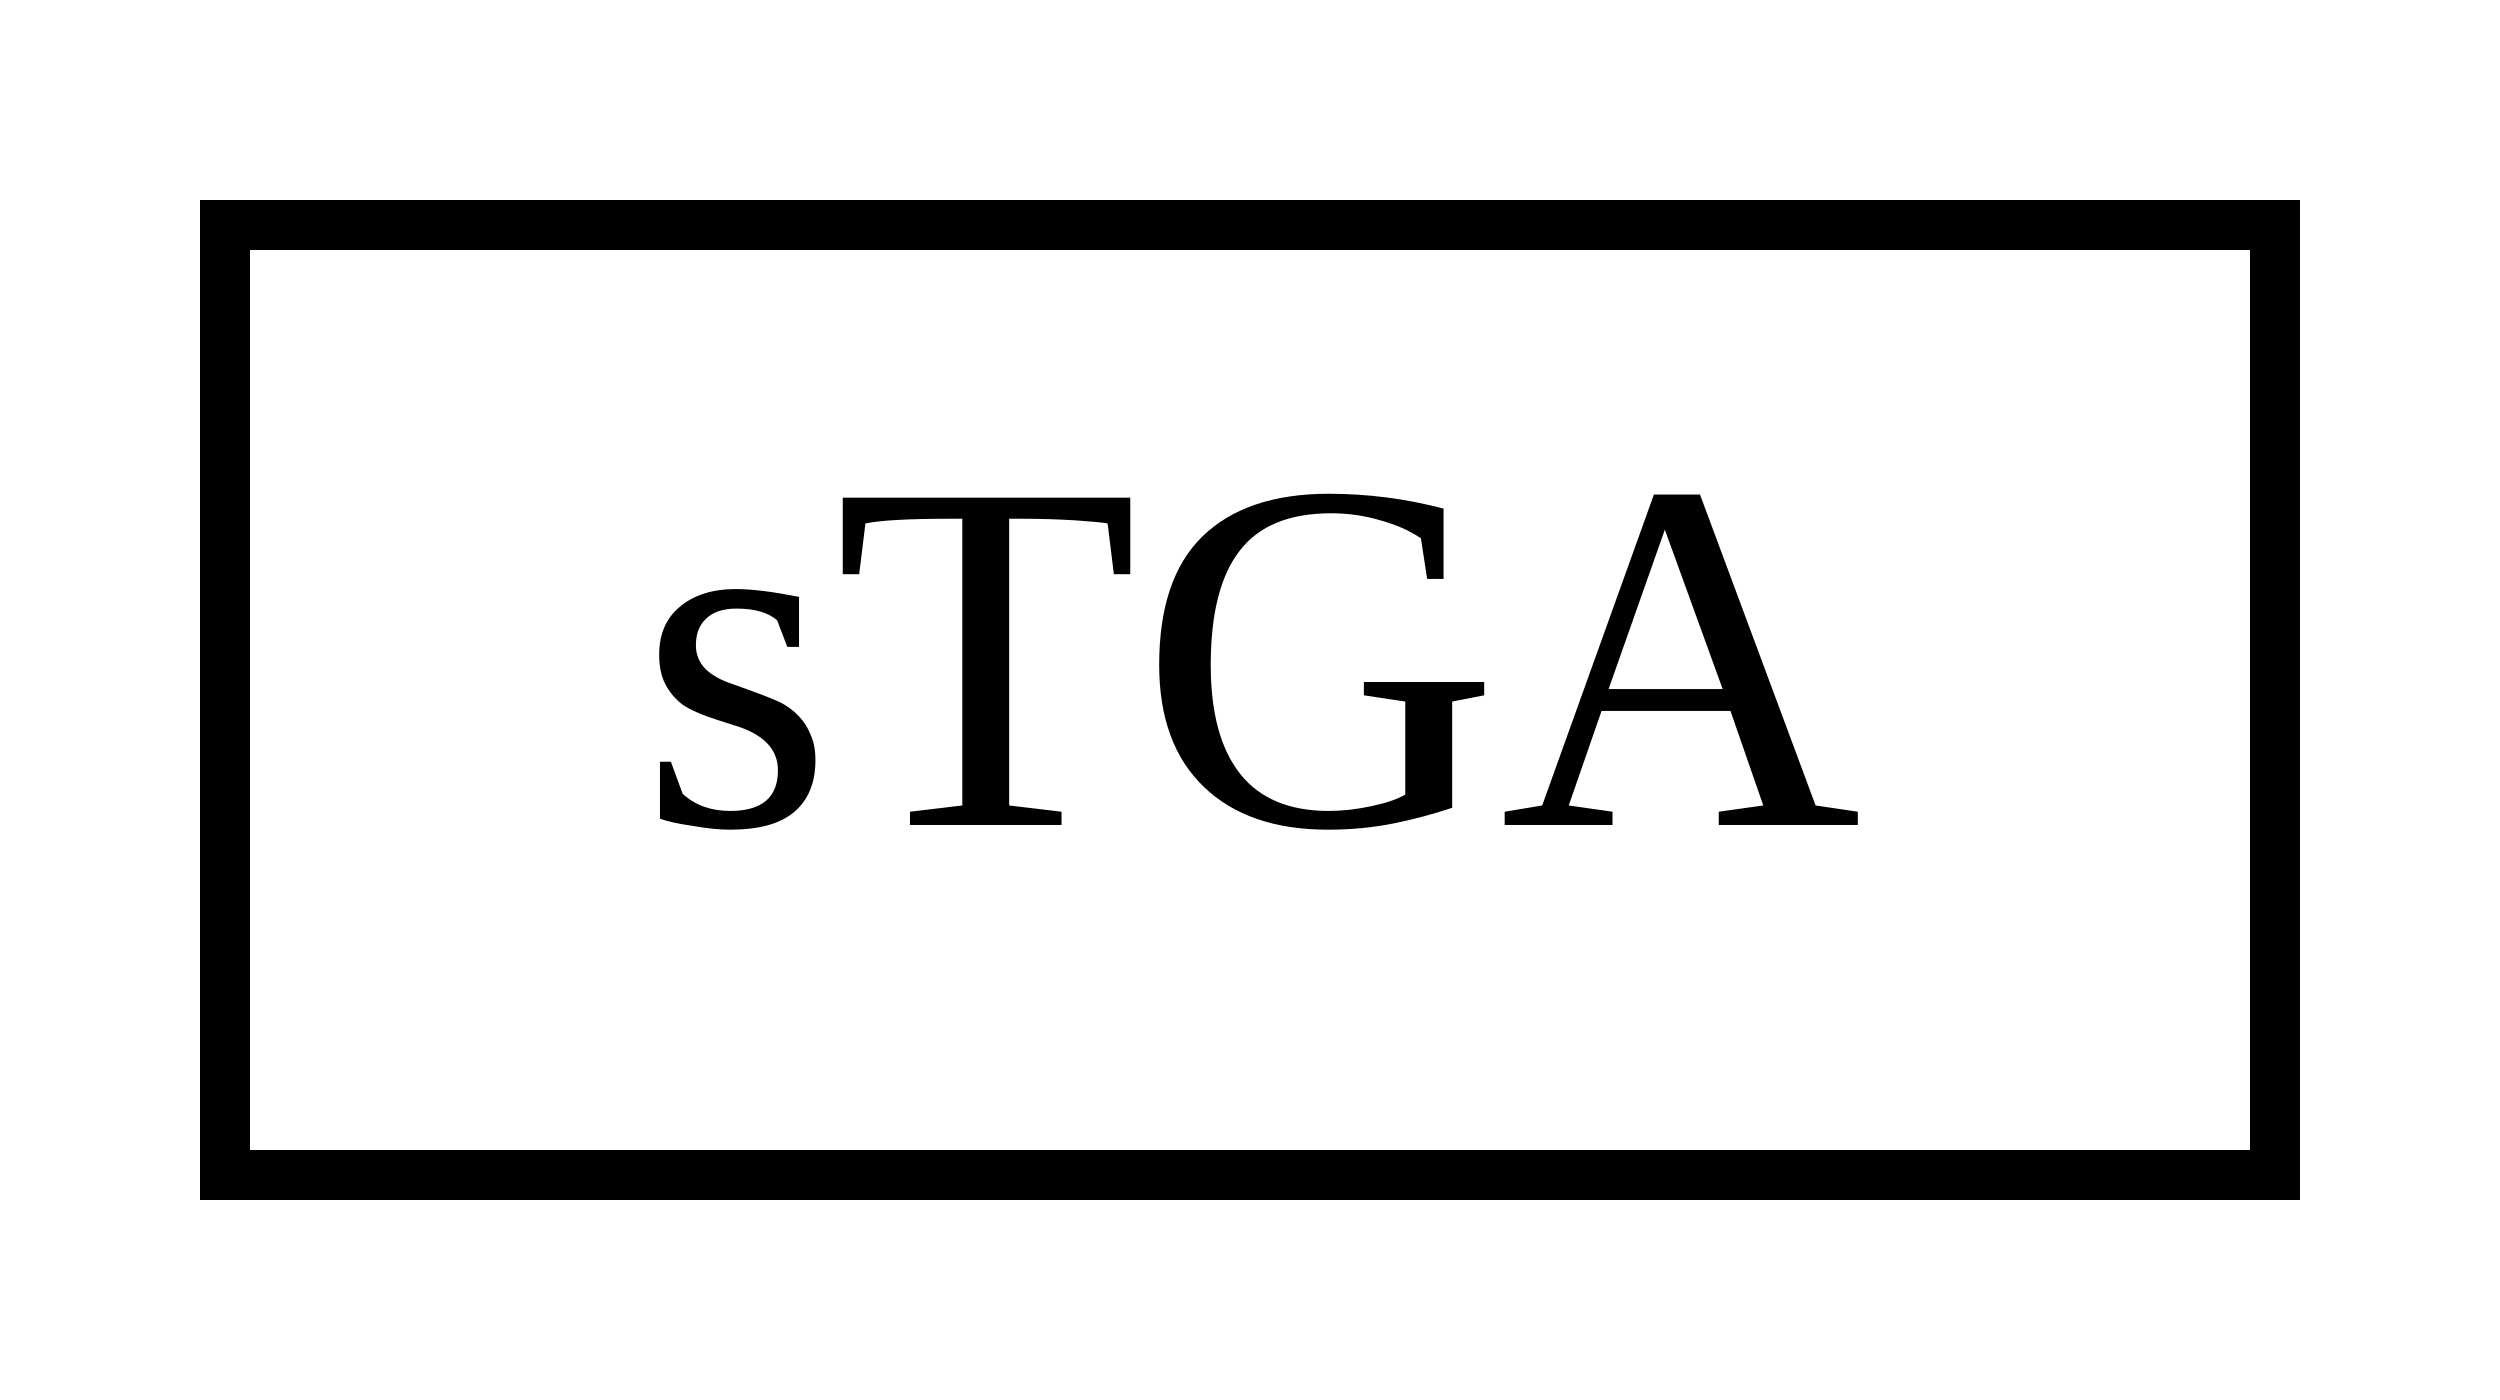
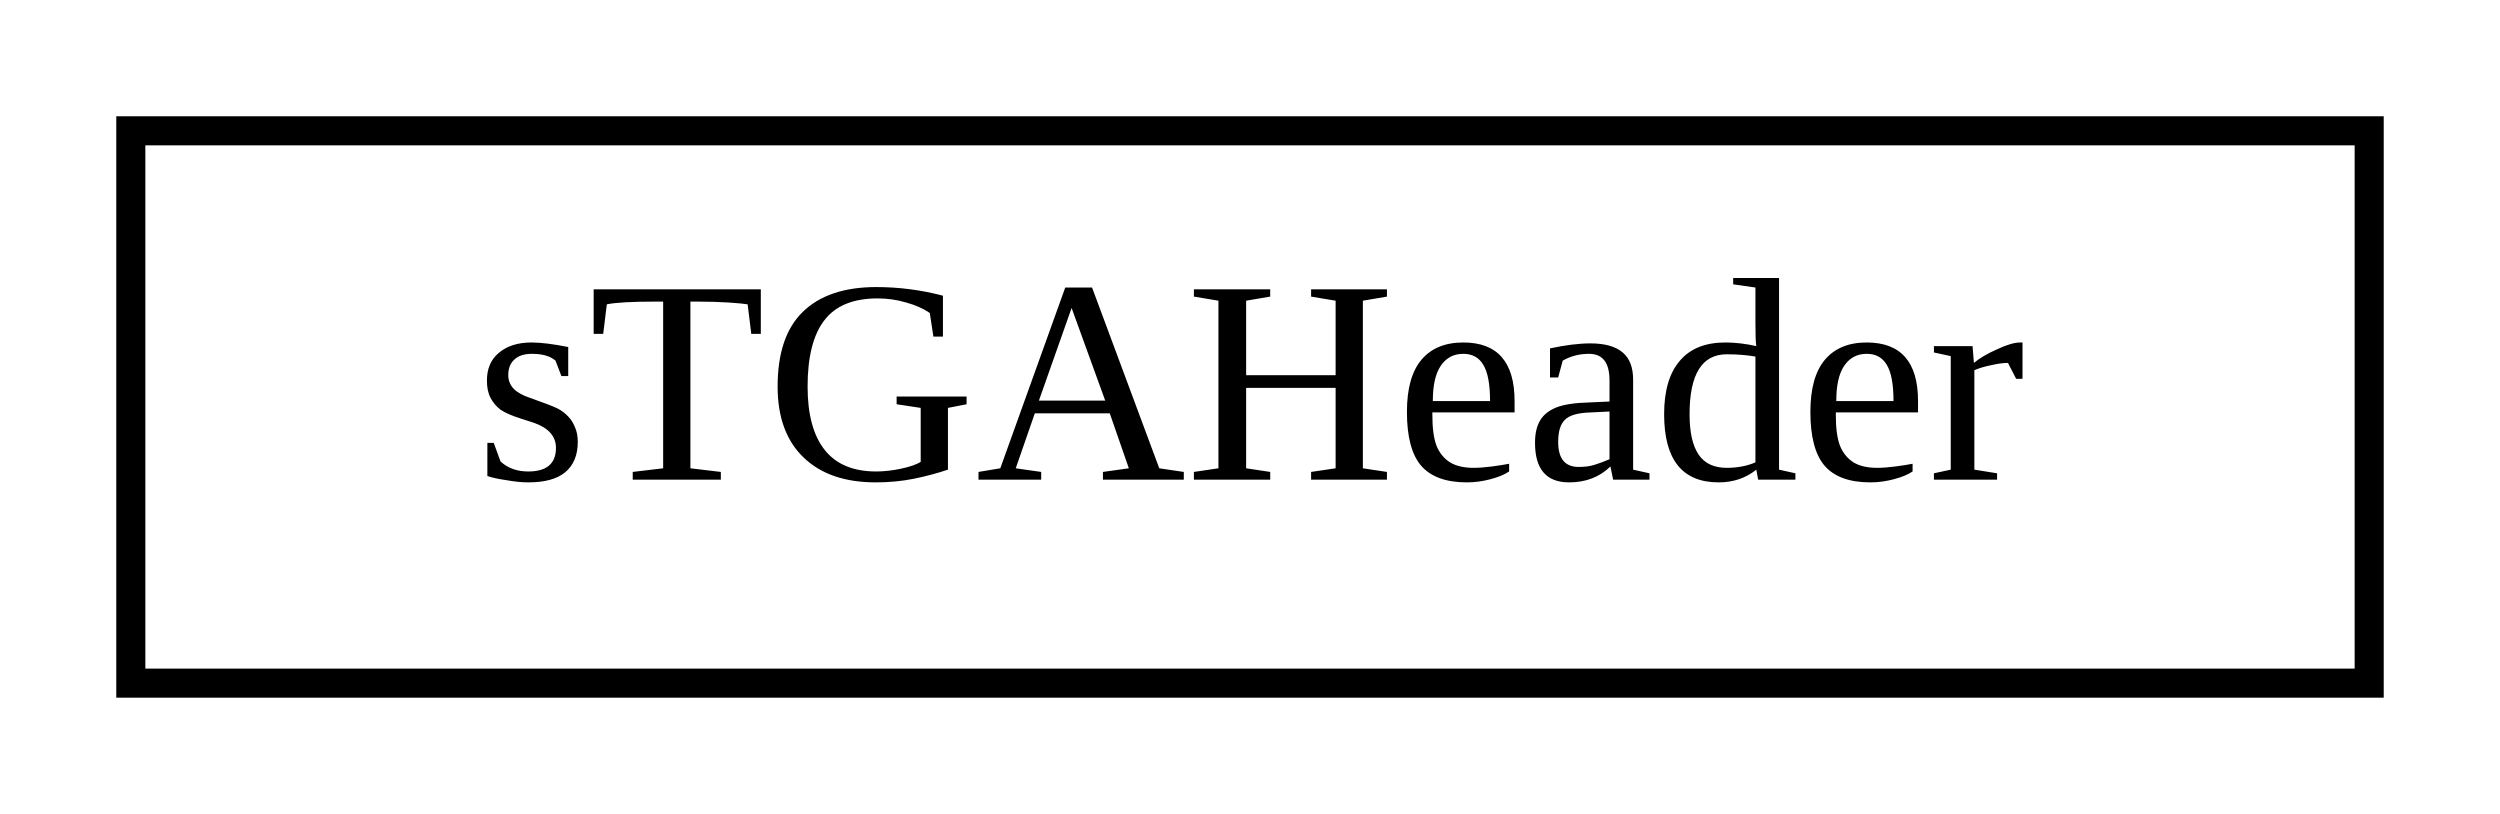
- <svg xmlns="http://www.w3.org/2000/svg" xmlns:xlink="http://www.w3.org/1999/xlink" width="50pt" height="28pt" viewBox="0.00 0.00 50.00 28.00">
+ <svg xmlns="http://www.w3.org/2000/svg" xmlns:xlink="http://www.w3.org/1999/xlink" width="86pt" height="28pt" viewBox="0.00 0.00 86.00 28.00">
  <g id="graph1" class="graph" transform="scale(1 1) rotate(0) translate(4 24)">
-     <polygon fill="white" stroke="white" points="-4,5 -4,-24 47,-24 47,5 -4,5" />
+     <polygon fill="white" stroke="white" points="-4,5 -4,-24 83,-24 83,5 -4,5" />
    <g id="node1" class="node">
-       <a xlink:href="structs_t_g_a.html" target="_top" xlink:title="TGA file header struct.">
-         <polygon fill="white" stroke="black" points="0.5,-0.5 0.5,-19.5 41.5,-19.5 41.5,-0.5 0.5,-0.5" />
-         <text text-anchor="middle" x="21" y="-7.5" font-family="Arial.ttf" font-size="10.00">sTGA</text>
+       <a xlink:href="structs_t_g_a_header.html" target="_top" xlink:title="TGA file header identifier struct.">
+         <polygon fill="white" stroke="black" points="0.5,-0.5 0.5,-19.5 77.5,-19.5 77.5,-0.5 0.5,-0.5" />
+         <text text-anchor="middle" x="39" y="-7.5" font-family="Arial.ttf" font-size="10.00">sTGAHeader</text>
      </a>
    </g>
  </g>
</svg>
